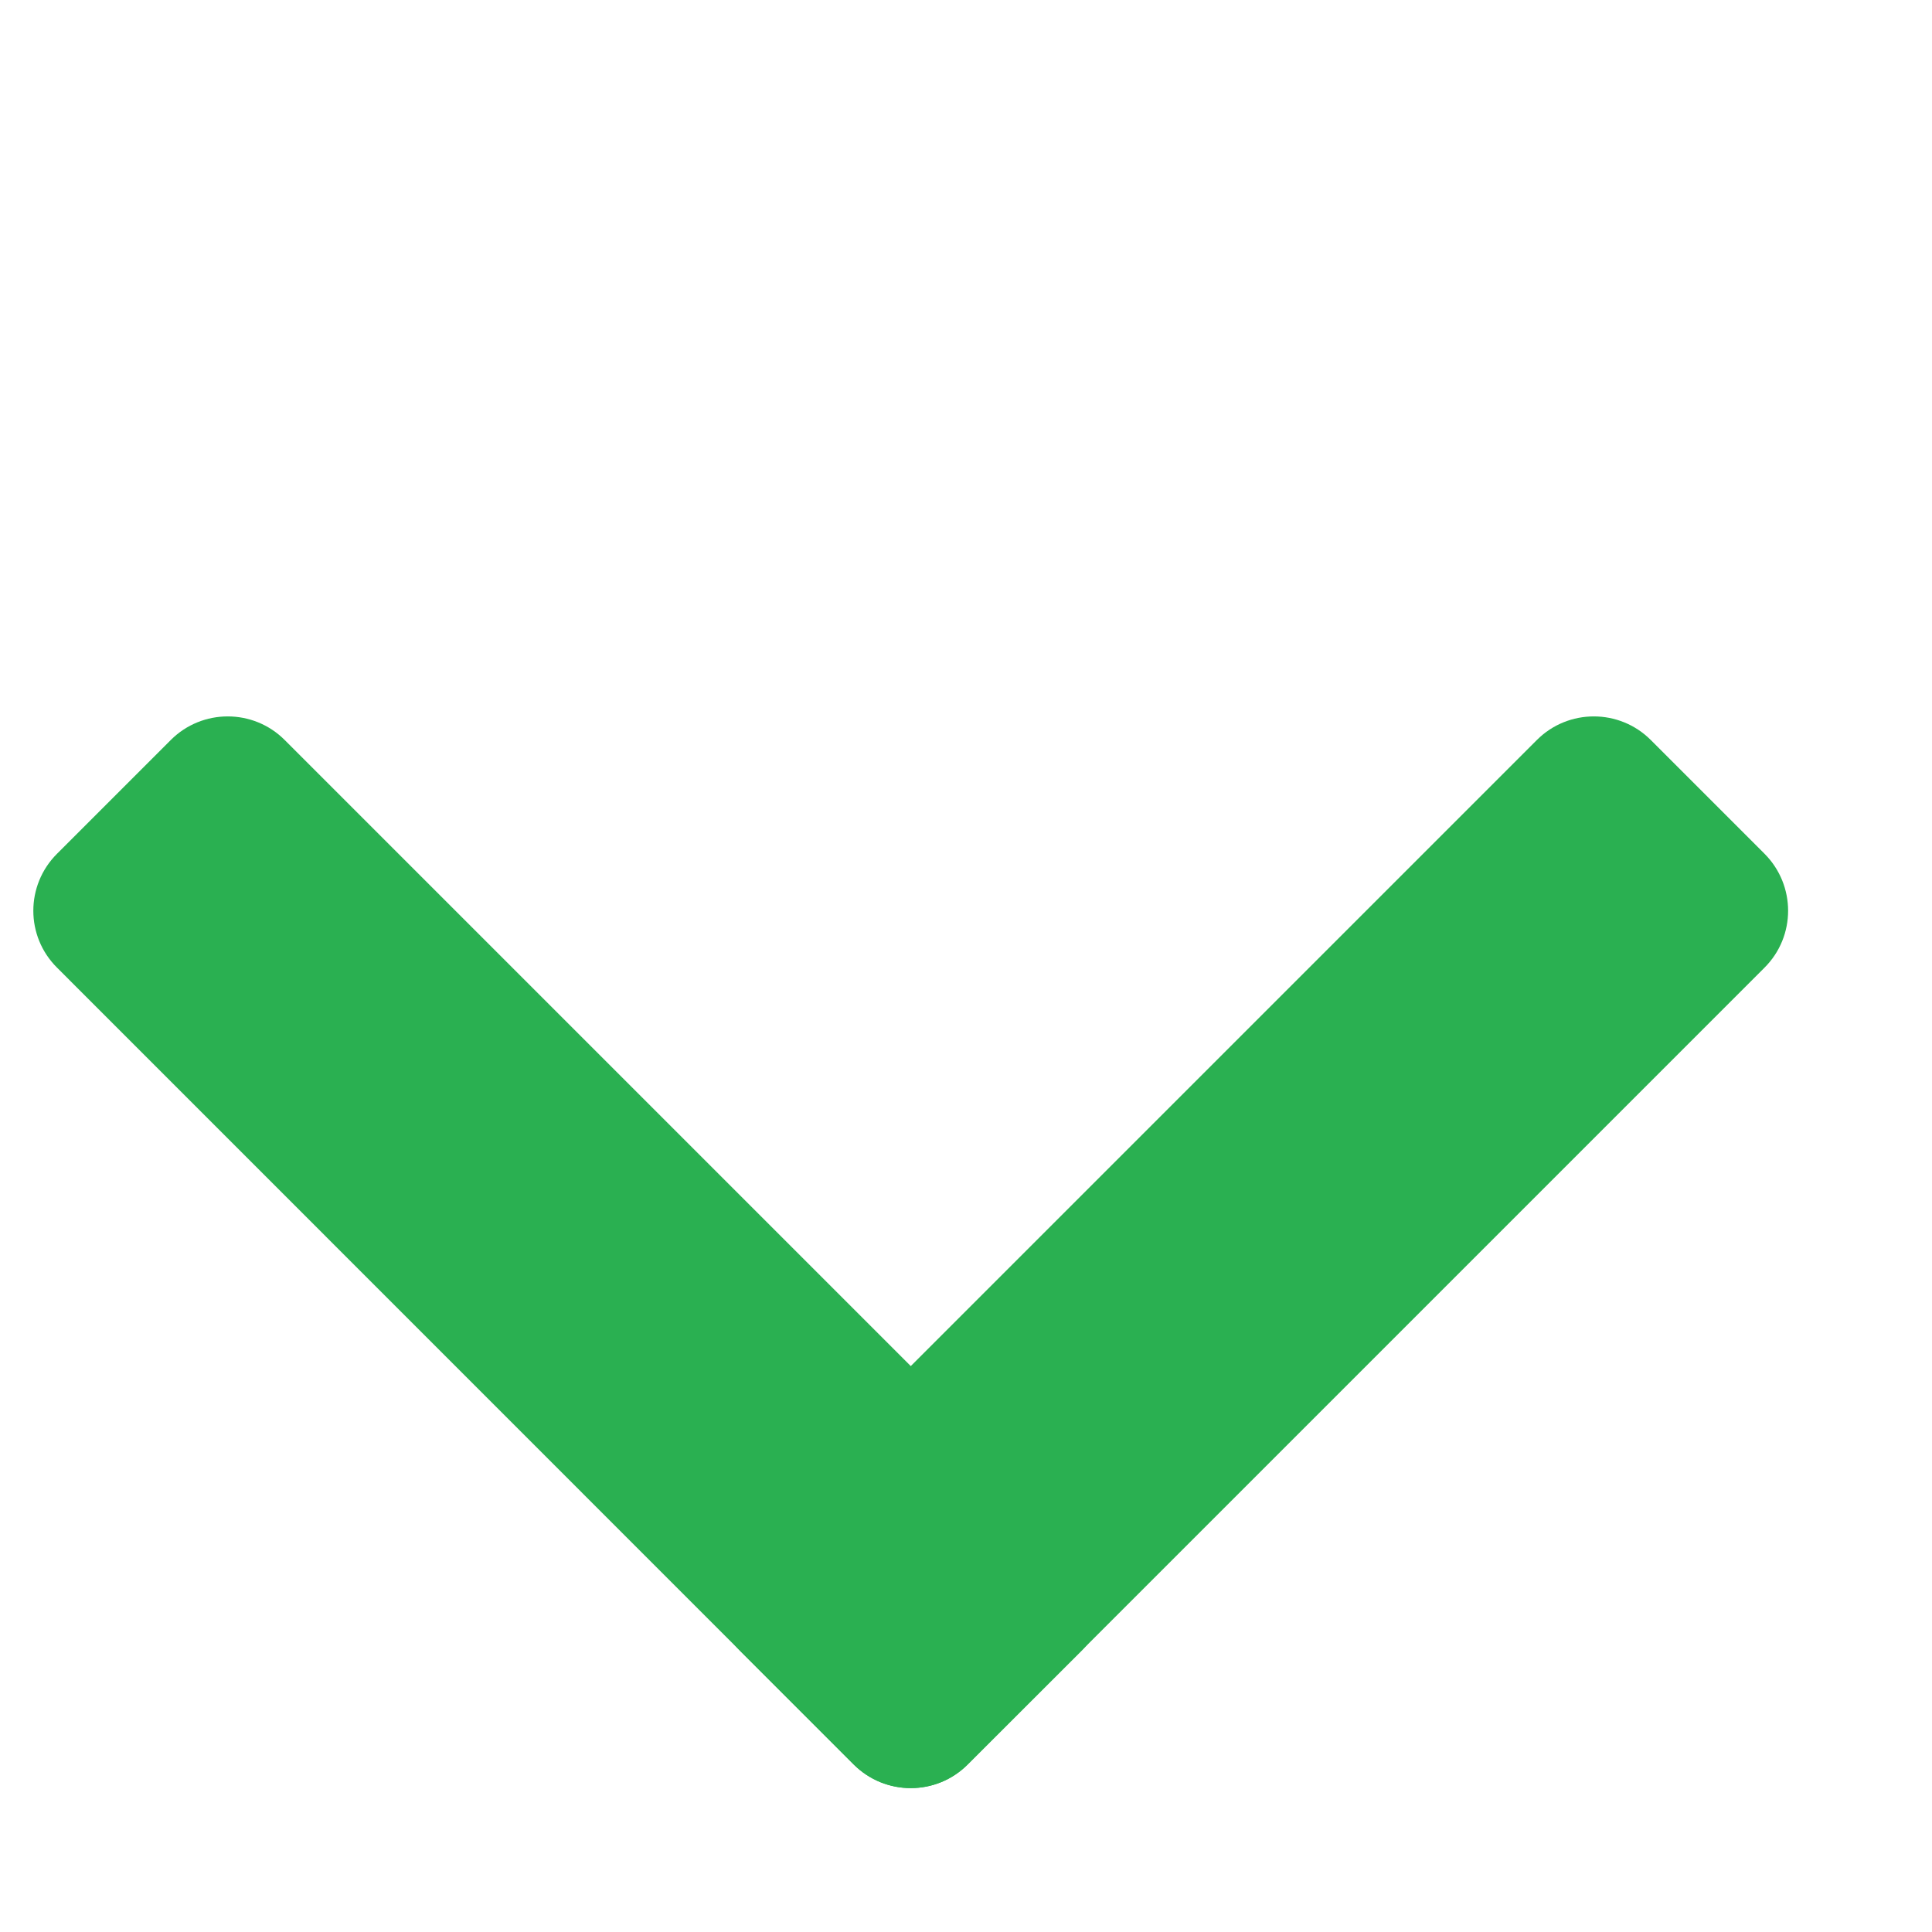
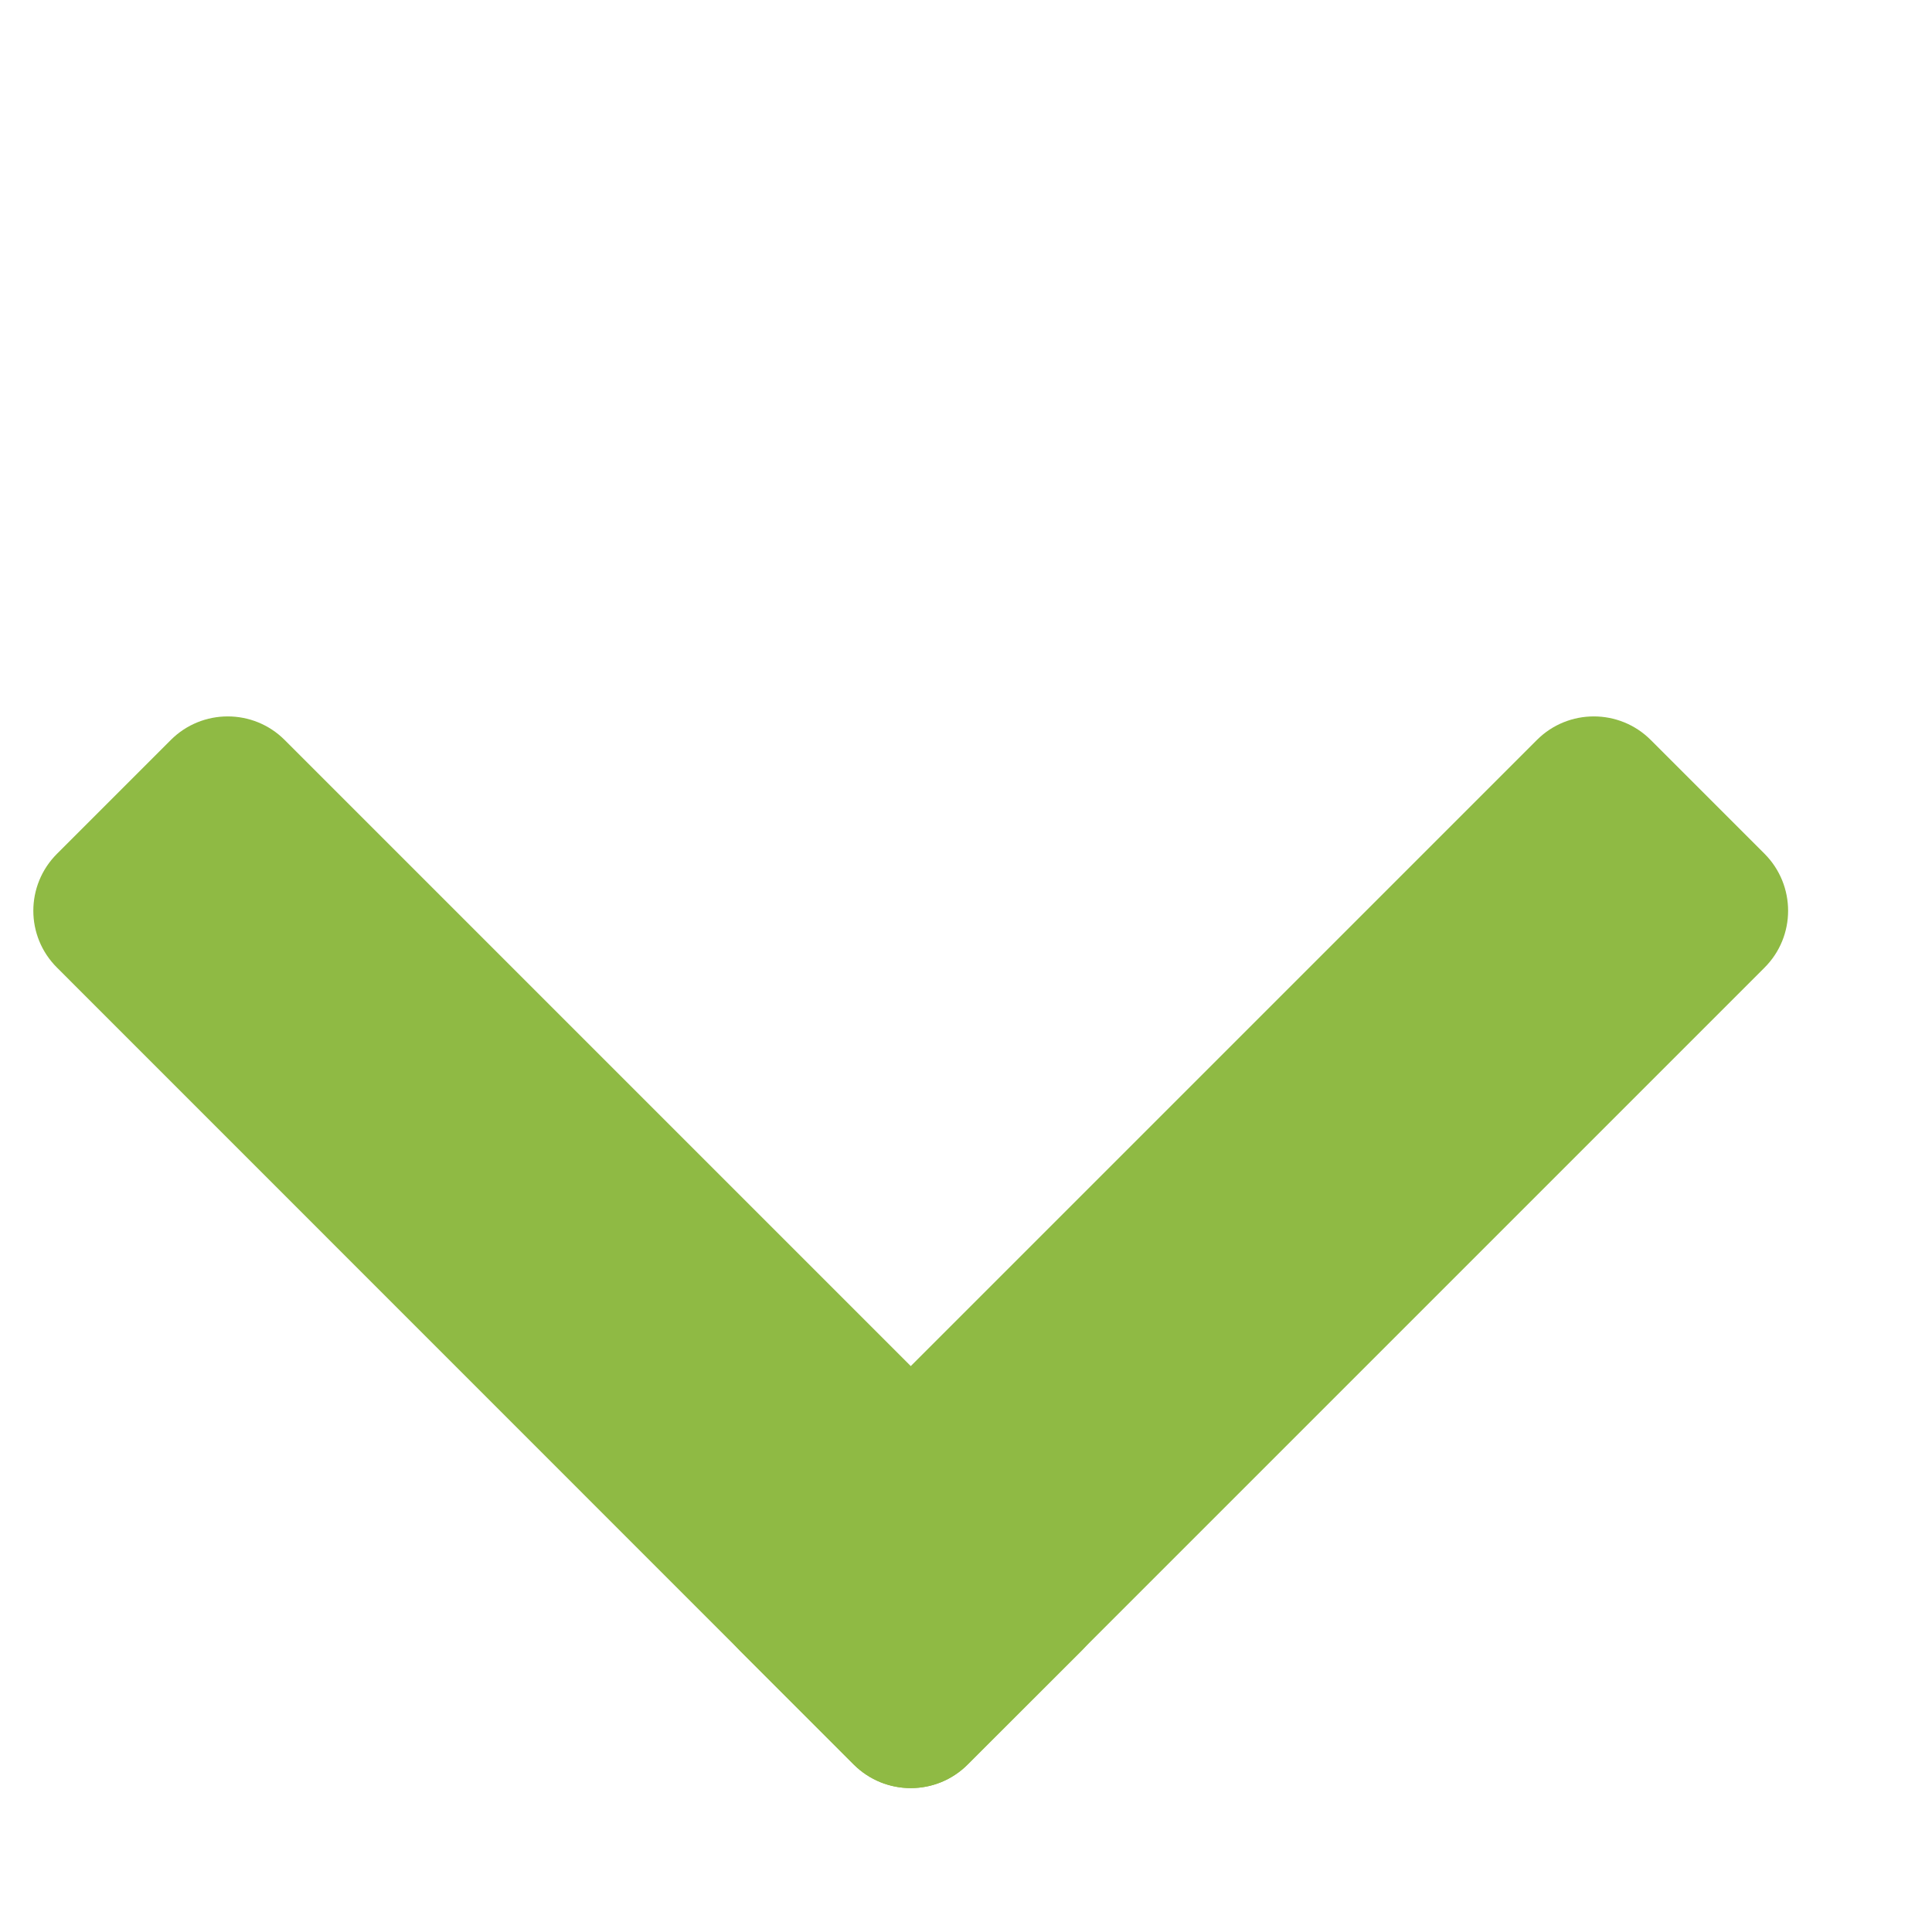
<svg xmlns="http://www.w3.org/2000/svg" width="12" height="12" viewBox="0 0 12 12" fill="none">
-   <path d="M0.354 6.01C0.158 5.815 0.158 5.499 0.354 5.303L1.061 4.596C1.256 4.401 1.573 4.401 1.768 4.596L6.718 9.546C6.913 9.741 6.913 10.058 6.718 10.253L6.01 10.96C5.815 11.155 5.499 11.155 5.303 10.96L0.354 6.01Z" fill="#2AB051" />
-   <path d="M9.546 4.596C9.741 4.401 10.058 4.401 10.253 4.596L10.96 5.303C11.155 5.499 11.155 5.815 10.96 6.01L6.01 10.96C5.815 11.155 5.499 11.155 5.303 10.96L4.596 10.253C4.401 10.058 4.401 9.741 4.596 9.546L9.546 4.596Z" fill="#2AB051" />
+   <path d="M0.354 6.01C0.158 5.815 0.158 5.499 0.354 5.303L1.061 4.596C1.256 4.401 1.573 4.401 1.768 4.596L6.718 9.546C6.913 9.741 6.913 10.058 6.718 10.253L6.01 10.96C5.815 11.155 5.499 11.155 5.303 10.96L0.354 6.01Z" fill="#8FBA44" />
+   <path d="M9.546 4.596C9.741 4.401 10.058 4.401 10.253 4.596L10.96 5.303C11.155 5.499 11.155 5.815 10.96 6.01L6.01 10.96C5.815 11.155 5.499 11.155 5.303 10.96L4.596 10.253C4.401 10.058 4.401 9.741 4.596 9.546L9.546 4.596Z" fill="#8FBA44" />
</svg>
